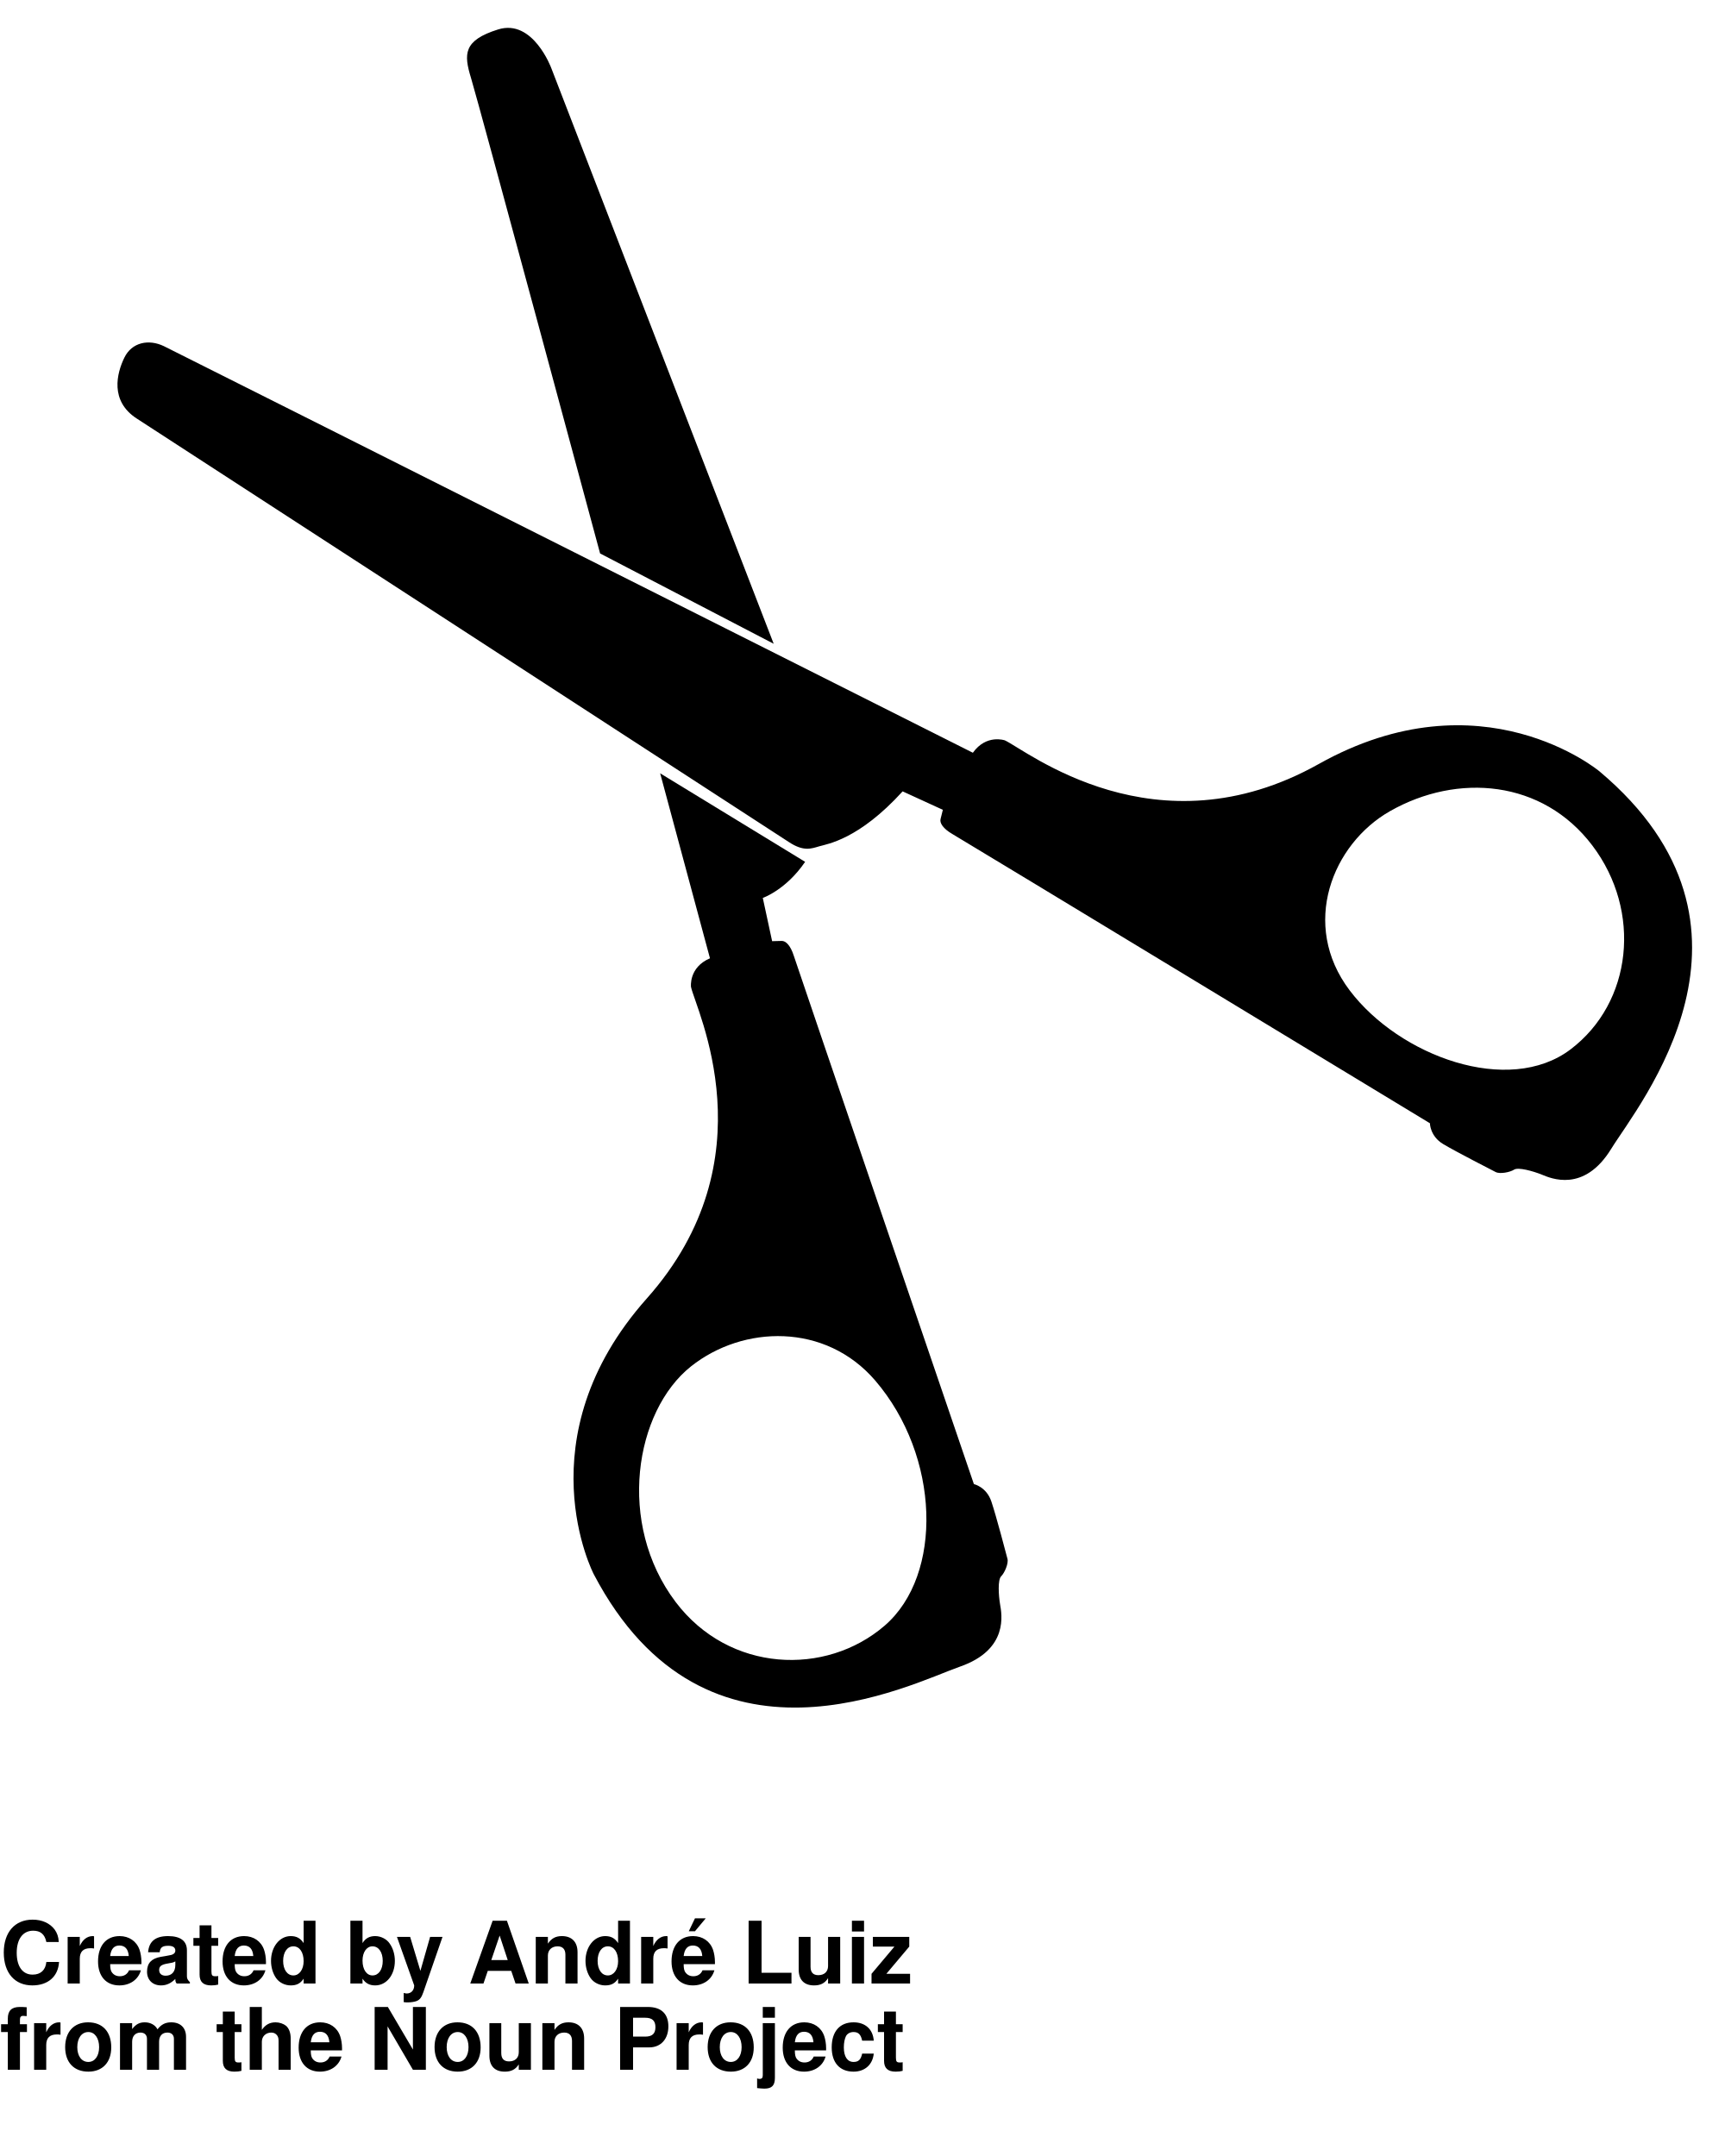
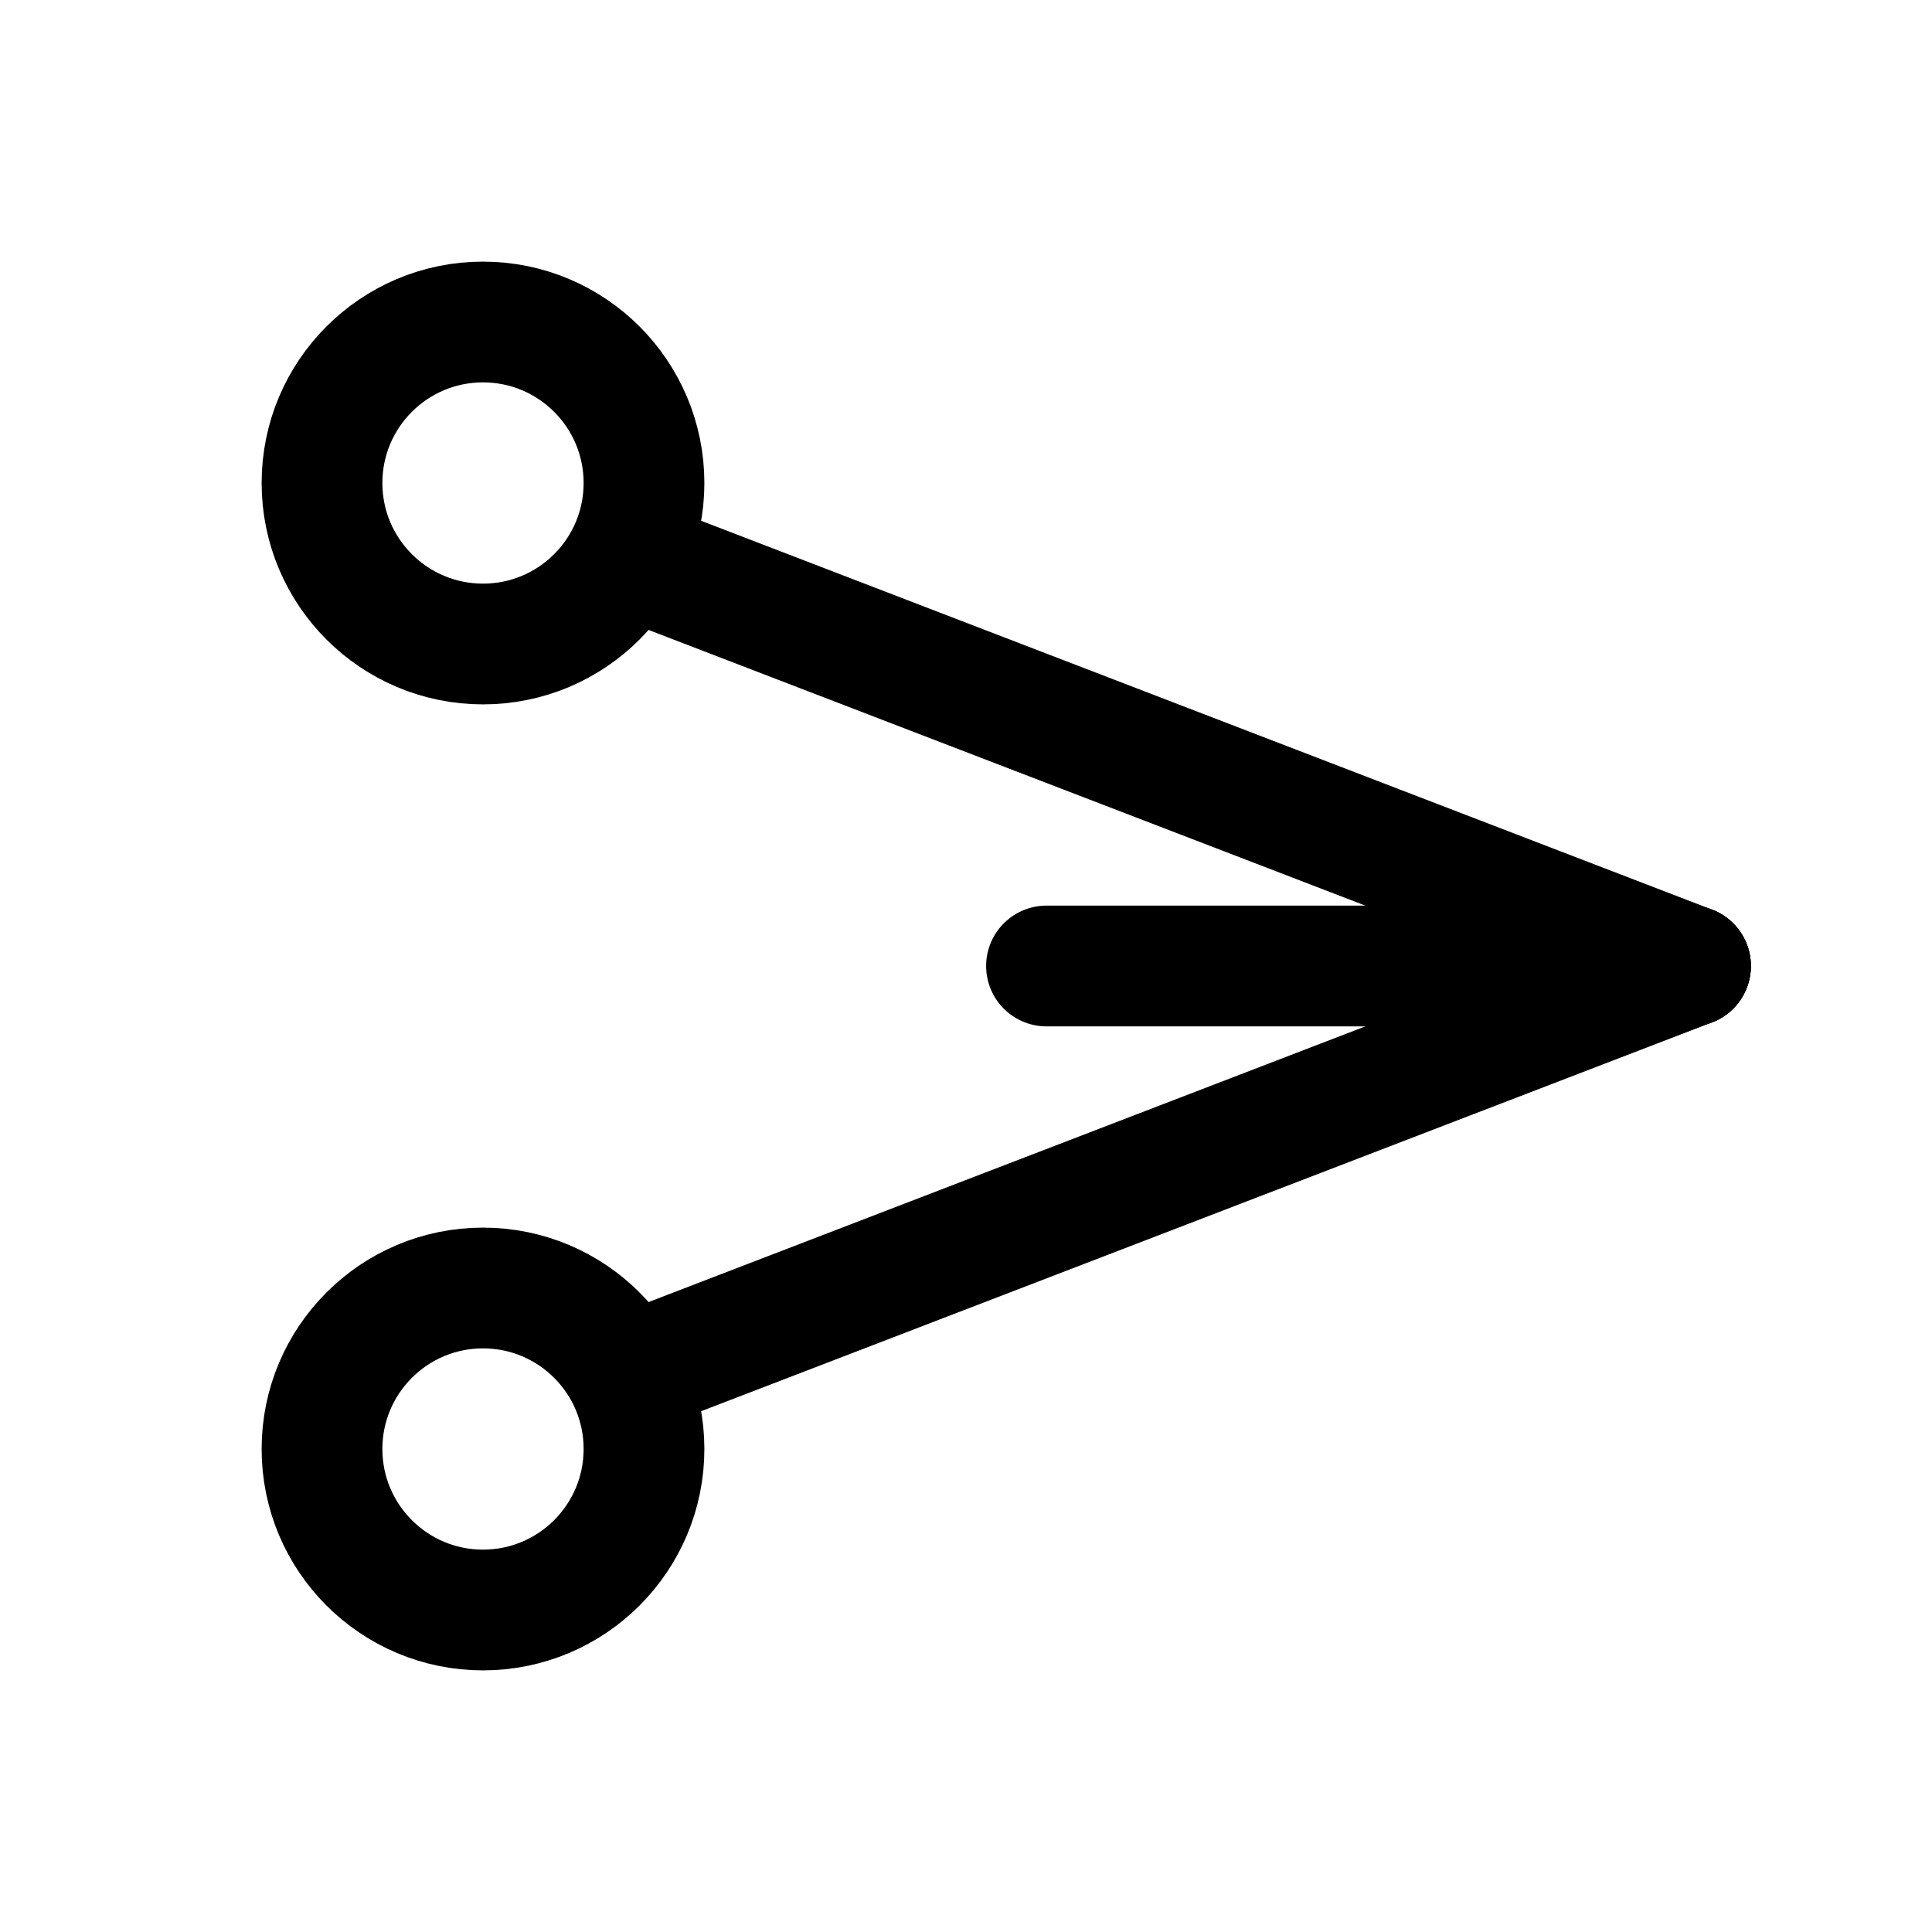
- <svg xmlns="http://www.w3.org/2000/svg" version="1.1" x="0px" y="0px" viewBox="0 0 100 125" enable-background="new 0 0 100 100" xml:space="preserve">
-   <path d="M44.852,37.325L31.959,3.949c0,0-1.058-2.876-3.083-2.242c-2.025,0.634-1.996,1.429-1.569,2.821  c0.427,1.392,7.481,27.56,7.481,27.56L44.852,37.325z" />
-   <path d="M93.405,66.604c1.58-2.57,10.094-12.822-0.68-21.881c0,0-6.834-5.721-16.279-0.426c-9.446,5.294-16.96-0.813-18.194-1.373  c0,0-1.072-0.377-1.854,0.719c0,0-46.021-23.15-46.899-23.574c-0.88-0.423-1.86-0.226-2.294,0.674  c-0.437,0.902-0.843,2.502,0.713,3.517c1.557,1.014,36.942,23.983,37.806,24.555c0.862,0.574,1.313,0.386,1.773,0.251  c0.46-0.134,2.286-0.388,4.829-3.184l2.332,1.069c0,0-0.075,0.313-0.133,0.535c-0.059,0.22,0.133,0.551,0.696,0.876  c0.563,0.321,27.673,16.762,27.673,16.762s0.001,0.748,0.769,1.207c0.77,0.459,2.793,1.491,3.041,1.621  c0.248,0.129,0.837,0.013,1.074-0.141c0.239-0.151,1.095,0.086,1.604,0.292C89.891,68.312,91.825,69.178,93.405,66.604z   M78.244,57.423c-2.888-3.816-1.003-8.499,2.343-10.398c3.912-2.219,8.836-1.819,11.723,1.996c2.887,3.816,2.32,9.109-1.267,11.822  S81.131,61.237,78.244,57.423z" />
-   <path d="M57.976,93.021c-0.09-0.542-0.141-1.429,0.061-1.629c0.2-0.199,0.44-0.751,0.366-1.019c-0.072-0.27-0.646-2.468-0.932-3.317  c-0.283-0.852-1.014-1.012-1.014-1.012S46.213,56.038,46.02,55.421c-0.195-0.621-0.478-0.878-0.707-0.868  c-0.227,0.009-0.552,0.014-0.552,0.014L44.22,52.06c0,0,1.344-0.463,2.454-2.093l-8.404-5.132l2.888,10.725  c-1.238,0.527-1.101,1.656-1.101,1.656c0.283,1.325,4.637,9.975-2.56,18.065c-7.198,8.091-3.075,15.991-3.075,15.991  c6.536,12.466,18.377,6.35,21.225,5.357C58.498,95.638,58.068,93.563,57.976,93.021z M39.169,92.882  c-3.439-4.546-2.373-11.071,0.893-13.665c3.014-2.393,7.792-2.537,10.677,0.826c3.762,4.385,3.948,11.275,0.543,14.211  C47.876,97.191,42.274,96.985,39.169,92.882z" />
-   <text x="0" y="115" fill="#000000" font-size="5px" font-weight="bold" font-family="'Helvetica Neue', Helvetica, Arial-Unicode, Arial, Sans-serif">Created by André Luiz</text>
-   <text x="0" y="120" fill="#000000" font-size="5px" font-weight="bold" font-family="'Helvetica Neue', Helvetica, Arial-Unicode, Arial, Sans-serif">from the Noun Project</text>
+ <svg xmlns="http://www.w3.org/2000/svg" viewBox="0 0 24 24" fill="none" stroke="currentColor" stroke-width="1.5" stroke-linecap="round" stroke-linejoin="round">
+   <circle cx="6" cy="6" r="2" />
+   <circle cx="6" cy="18" r="2" />
+   <line x1="8" y1="7" x2="21" y2="12" />
+   <line x1="8" y1="17" x2="21" y2="12" />
+   <line x1="13" y1="12" x2="21" y2="12" />
</svg>
